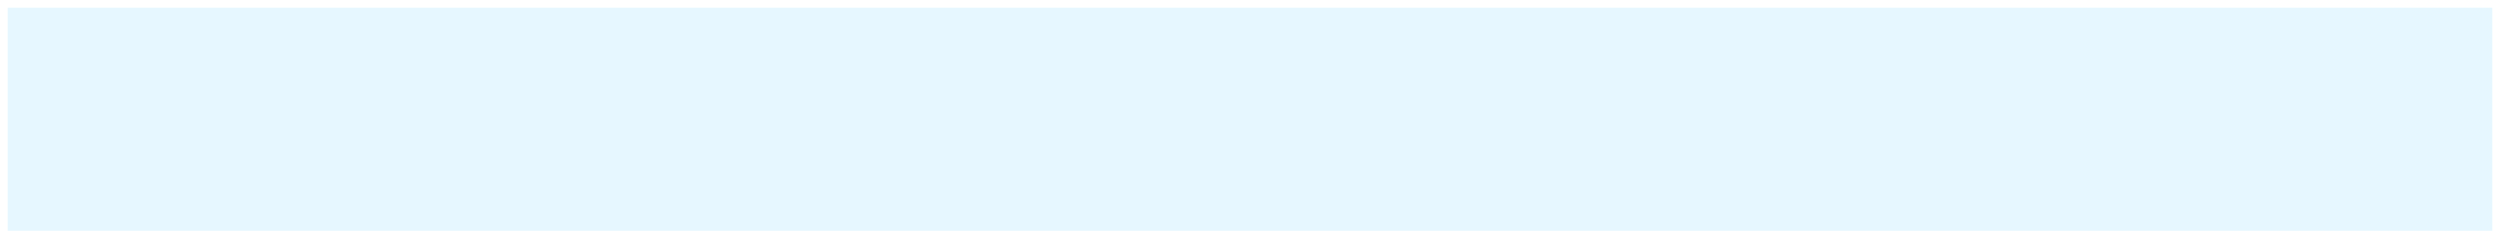
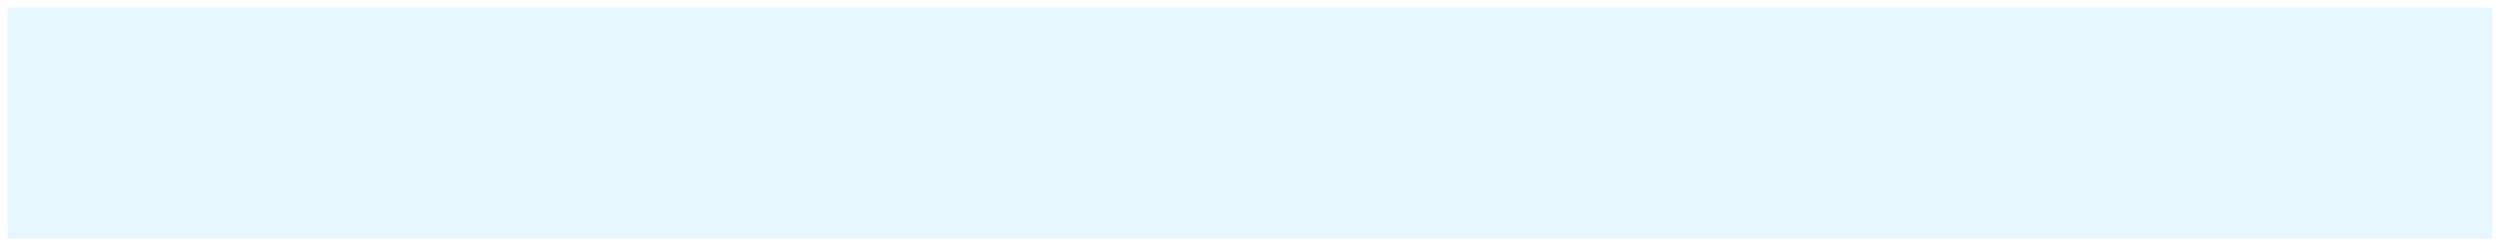
- <svg xmlns="http://www.w3.org/2000/svg" version="1.1" width="325px" height="31px">
-   <g transform="matrix(1 0 0 1 -176 -2449 )">
-     <path d="M 177 2450  L 500 2450  L 500 2479  L 177 2479  L 177 2450  Z " fill-rule="nonzero" fill="#e6f7ff" stroke="none" />
+ <svg xmlns="http://www.w3.org/2000/svg" version="1.1" width="325px" height="32px">
+   <g transform="matrix(1 0 0 1 -176 -2298 )">
+     <path d="M 177 2299  L 500 2299  L 500 2329  L 177 2329  L 177 2299  Z " fill-rule="nonzero" fill="#e6f7ff" stroke="none" />
  </g>
</svg>
